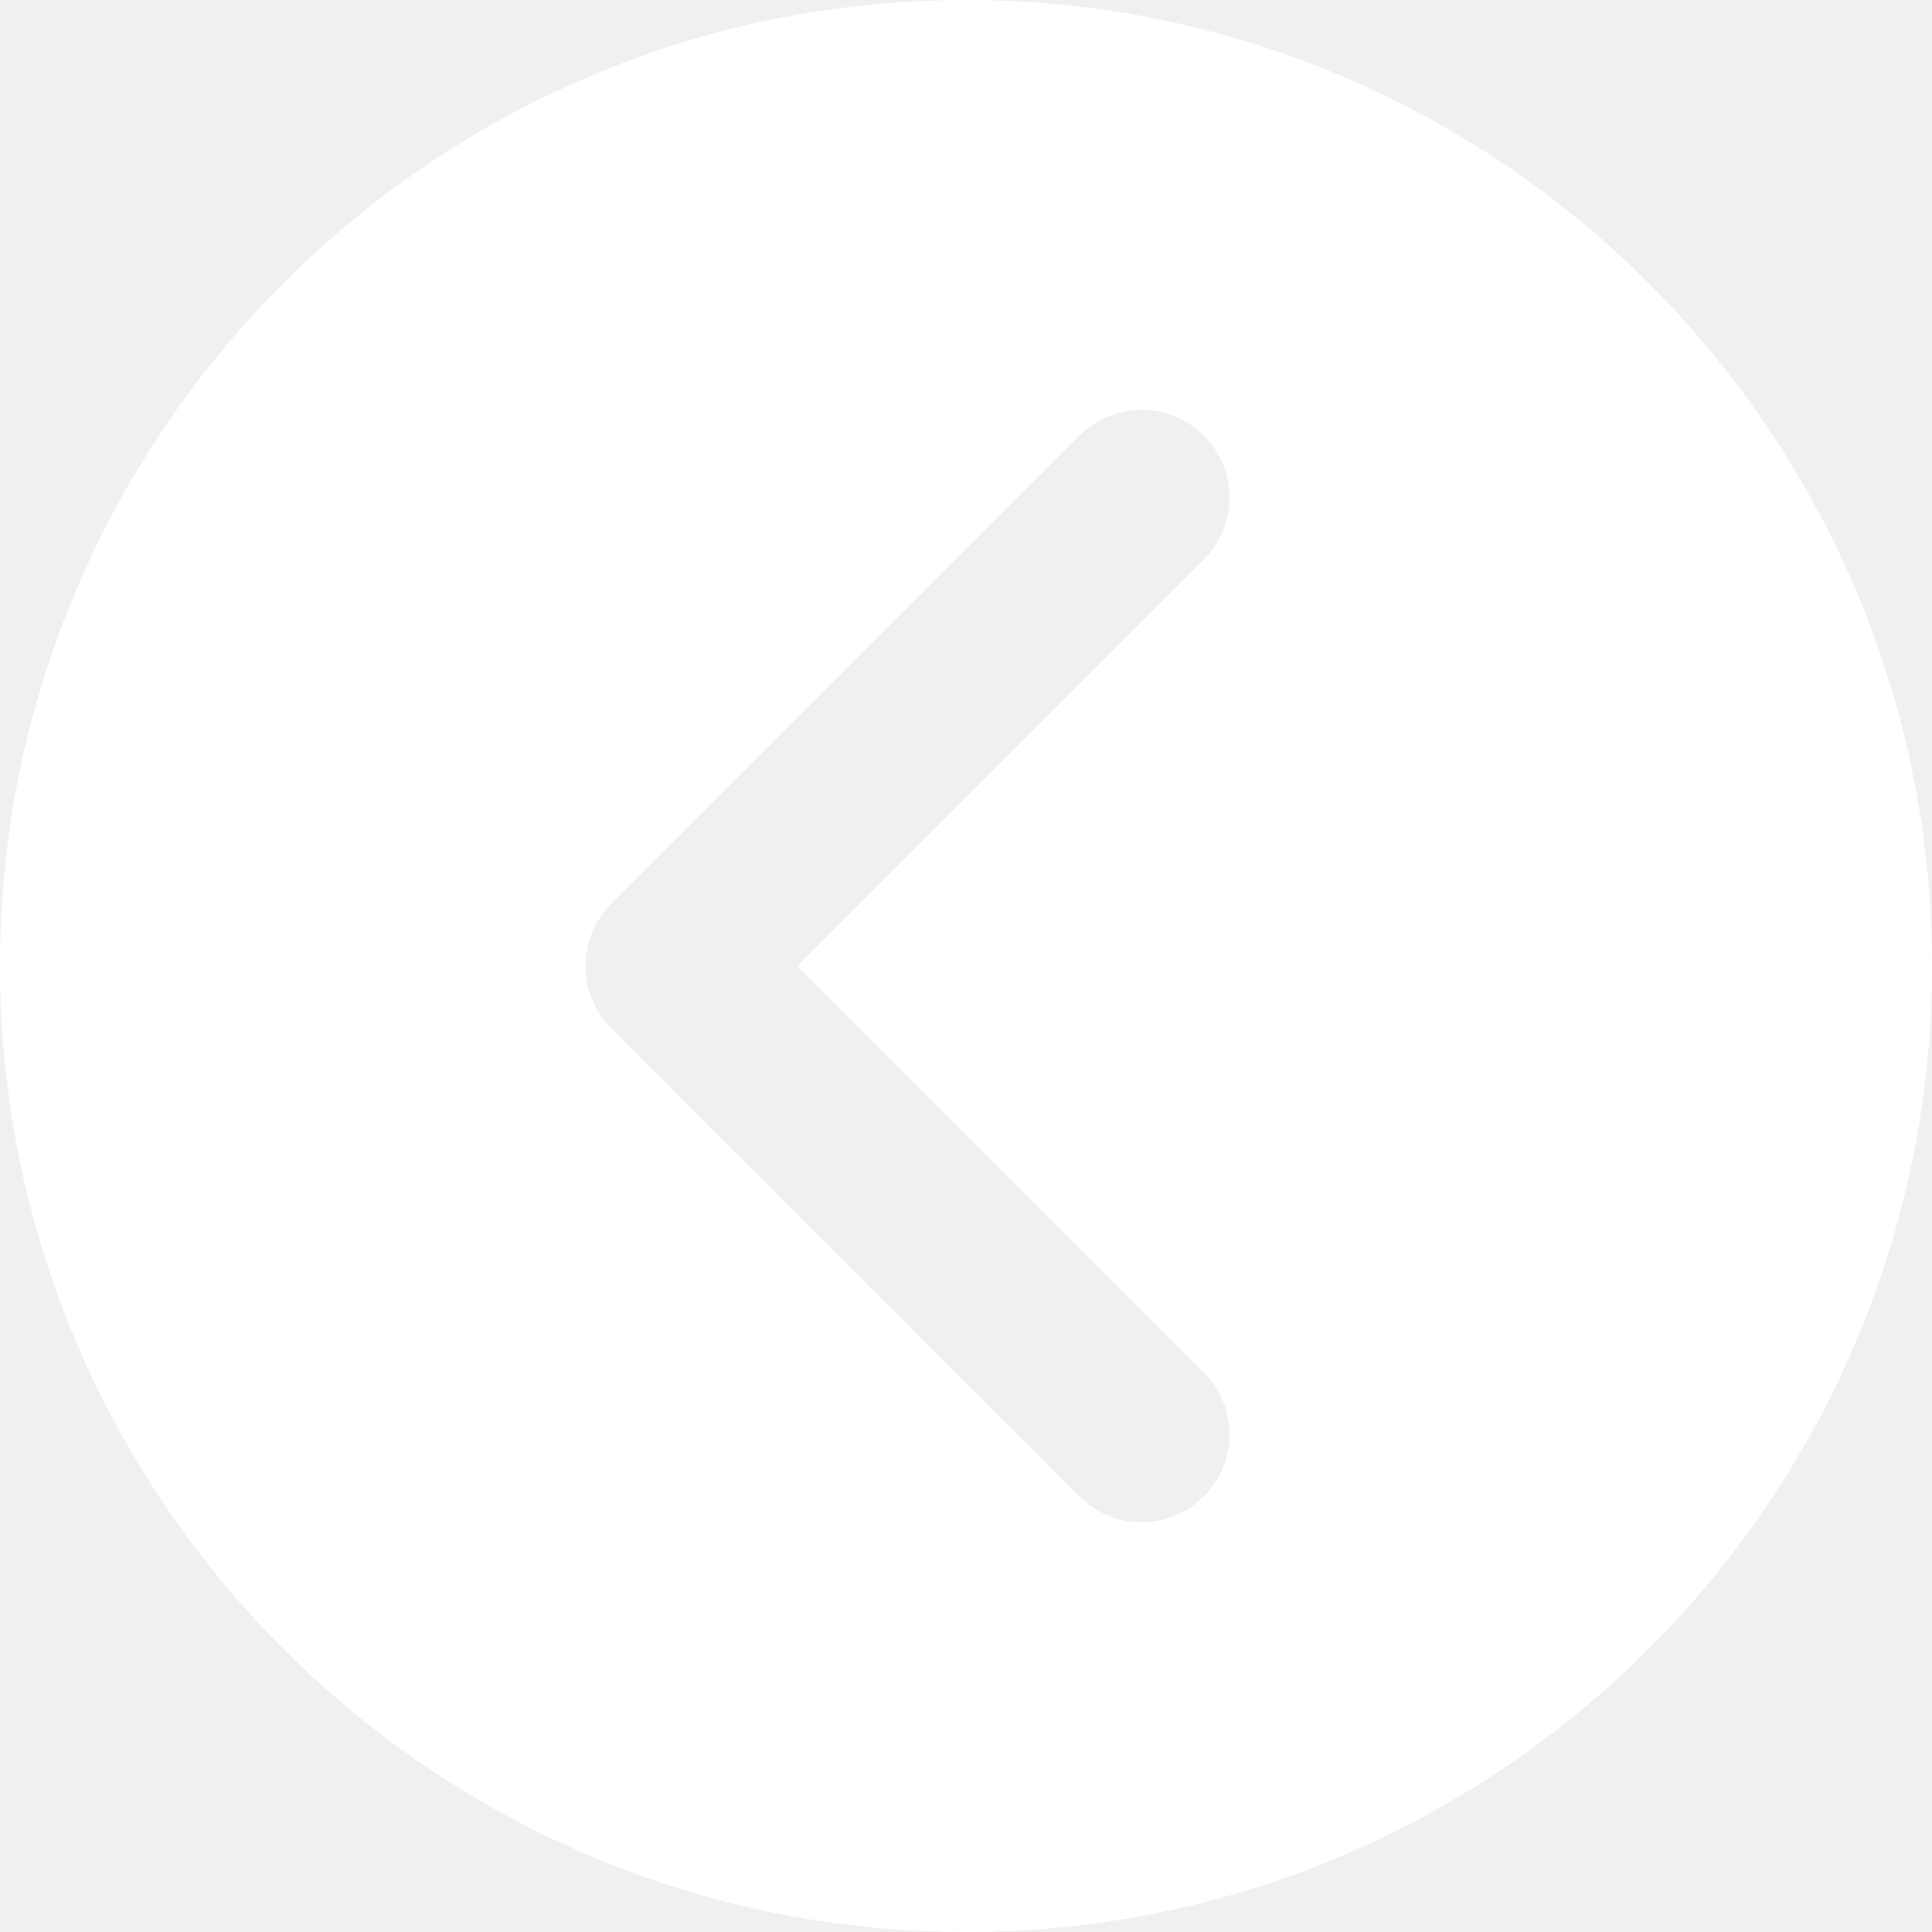
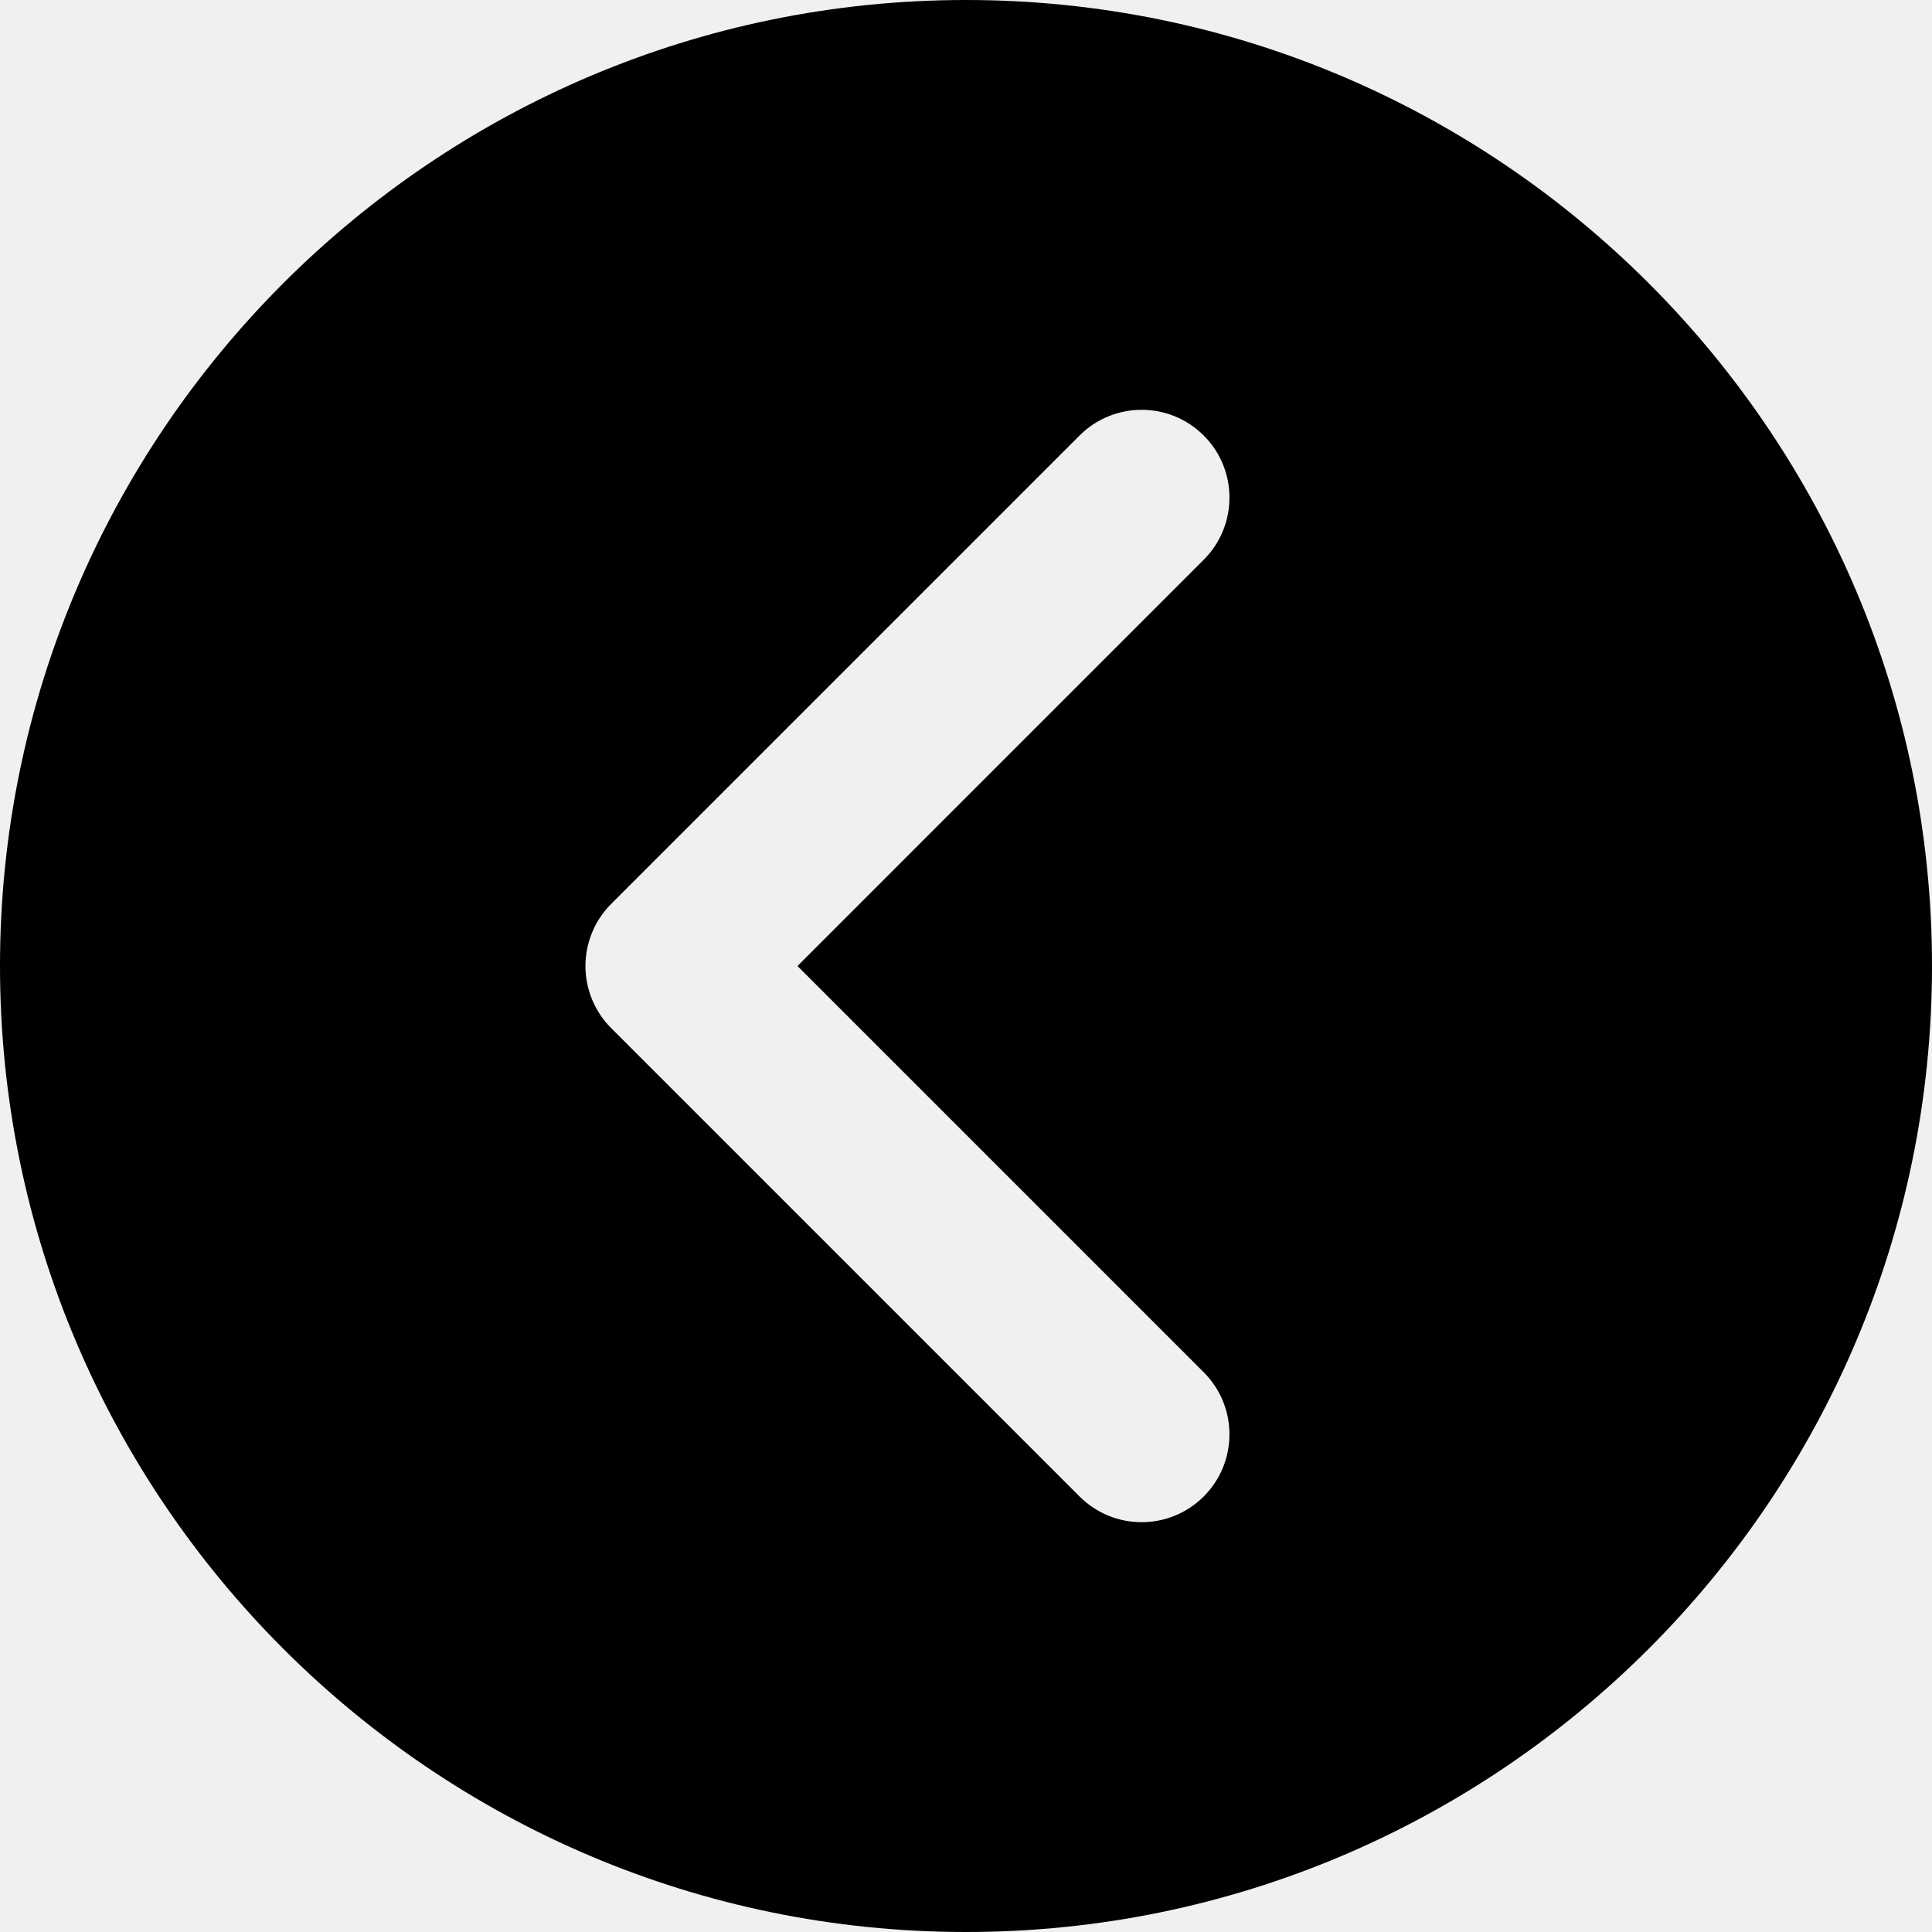
- <svg xmlns="http://www.w3.org/2000/svg" fill="#ffffff" height="800px" width="800px" version="1.1" id="Layer_1" viewBox="0 0 330 330" xml:space="preserve">
+ <svg xmlns="http://www.w3.org/2000/svg" height="800px" width="800px" version="1.1" id="Layer_1" viewBox="0 0 330 330" xml:space="preserve">
  <path id="XMLID_6_" d="M165,0C74.019,0,0,74.019,0,165s74.019,165,165,165s165-74.019,165-165S255.981,0,165,0z M205.606,234.394  c5.858,5.857,5.858,15.355,0,21.213C202.678,258.535,198.839,260,195,260s-7.678-1.464-10.606-4.394l-80-79.998  c-2.813-2.813-4.394-6.628-4.394-10.606c0-3.978,1.58-7.794,4.394-10.607l80-80.002c5.857-5.858,15.355-5.858,21.213,0  c5.858,5.857,5.858,15.355,0,21.213l-69.393,69.396L205.606,234.394z" />
</svg>
